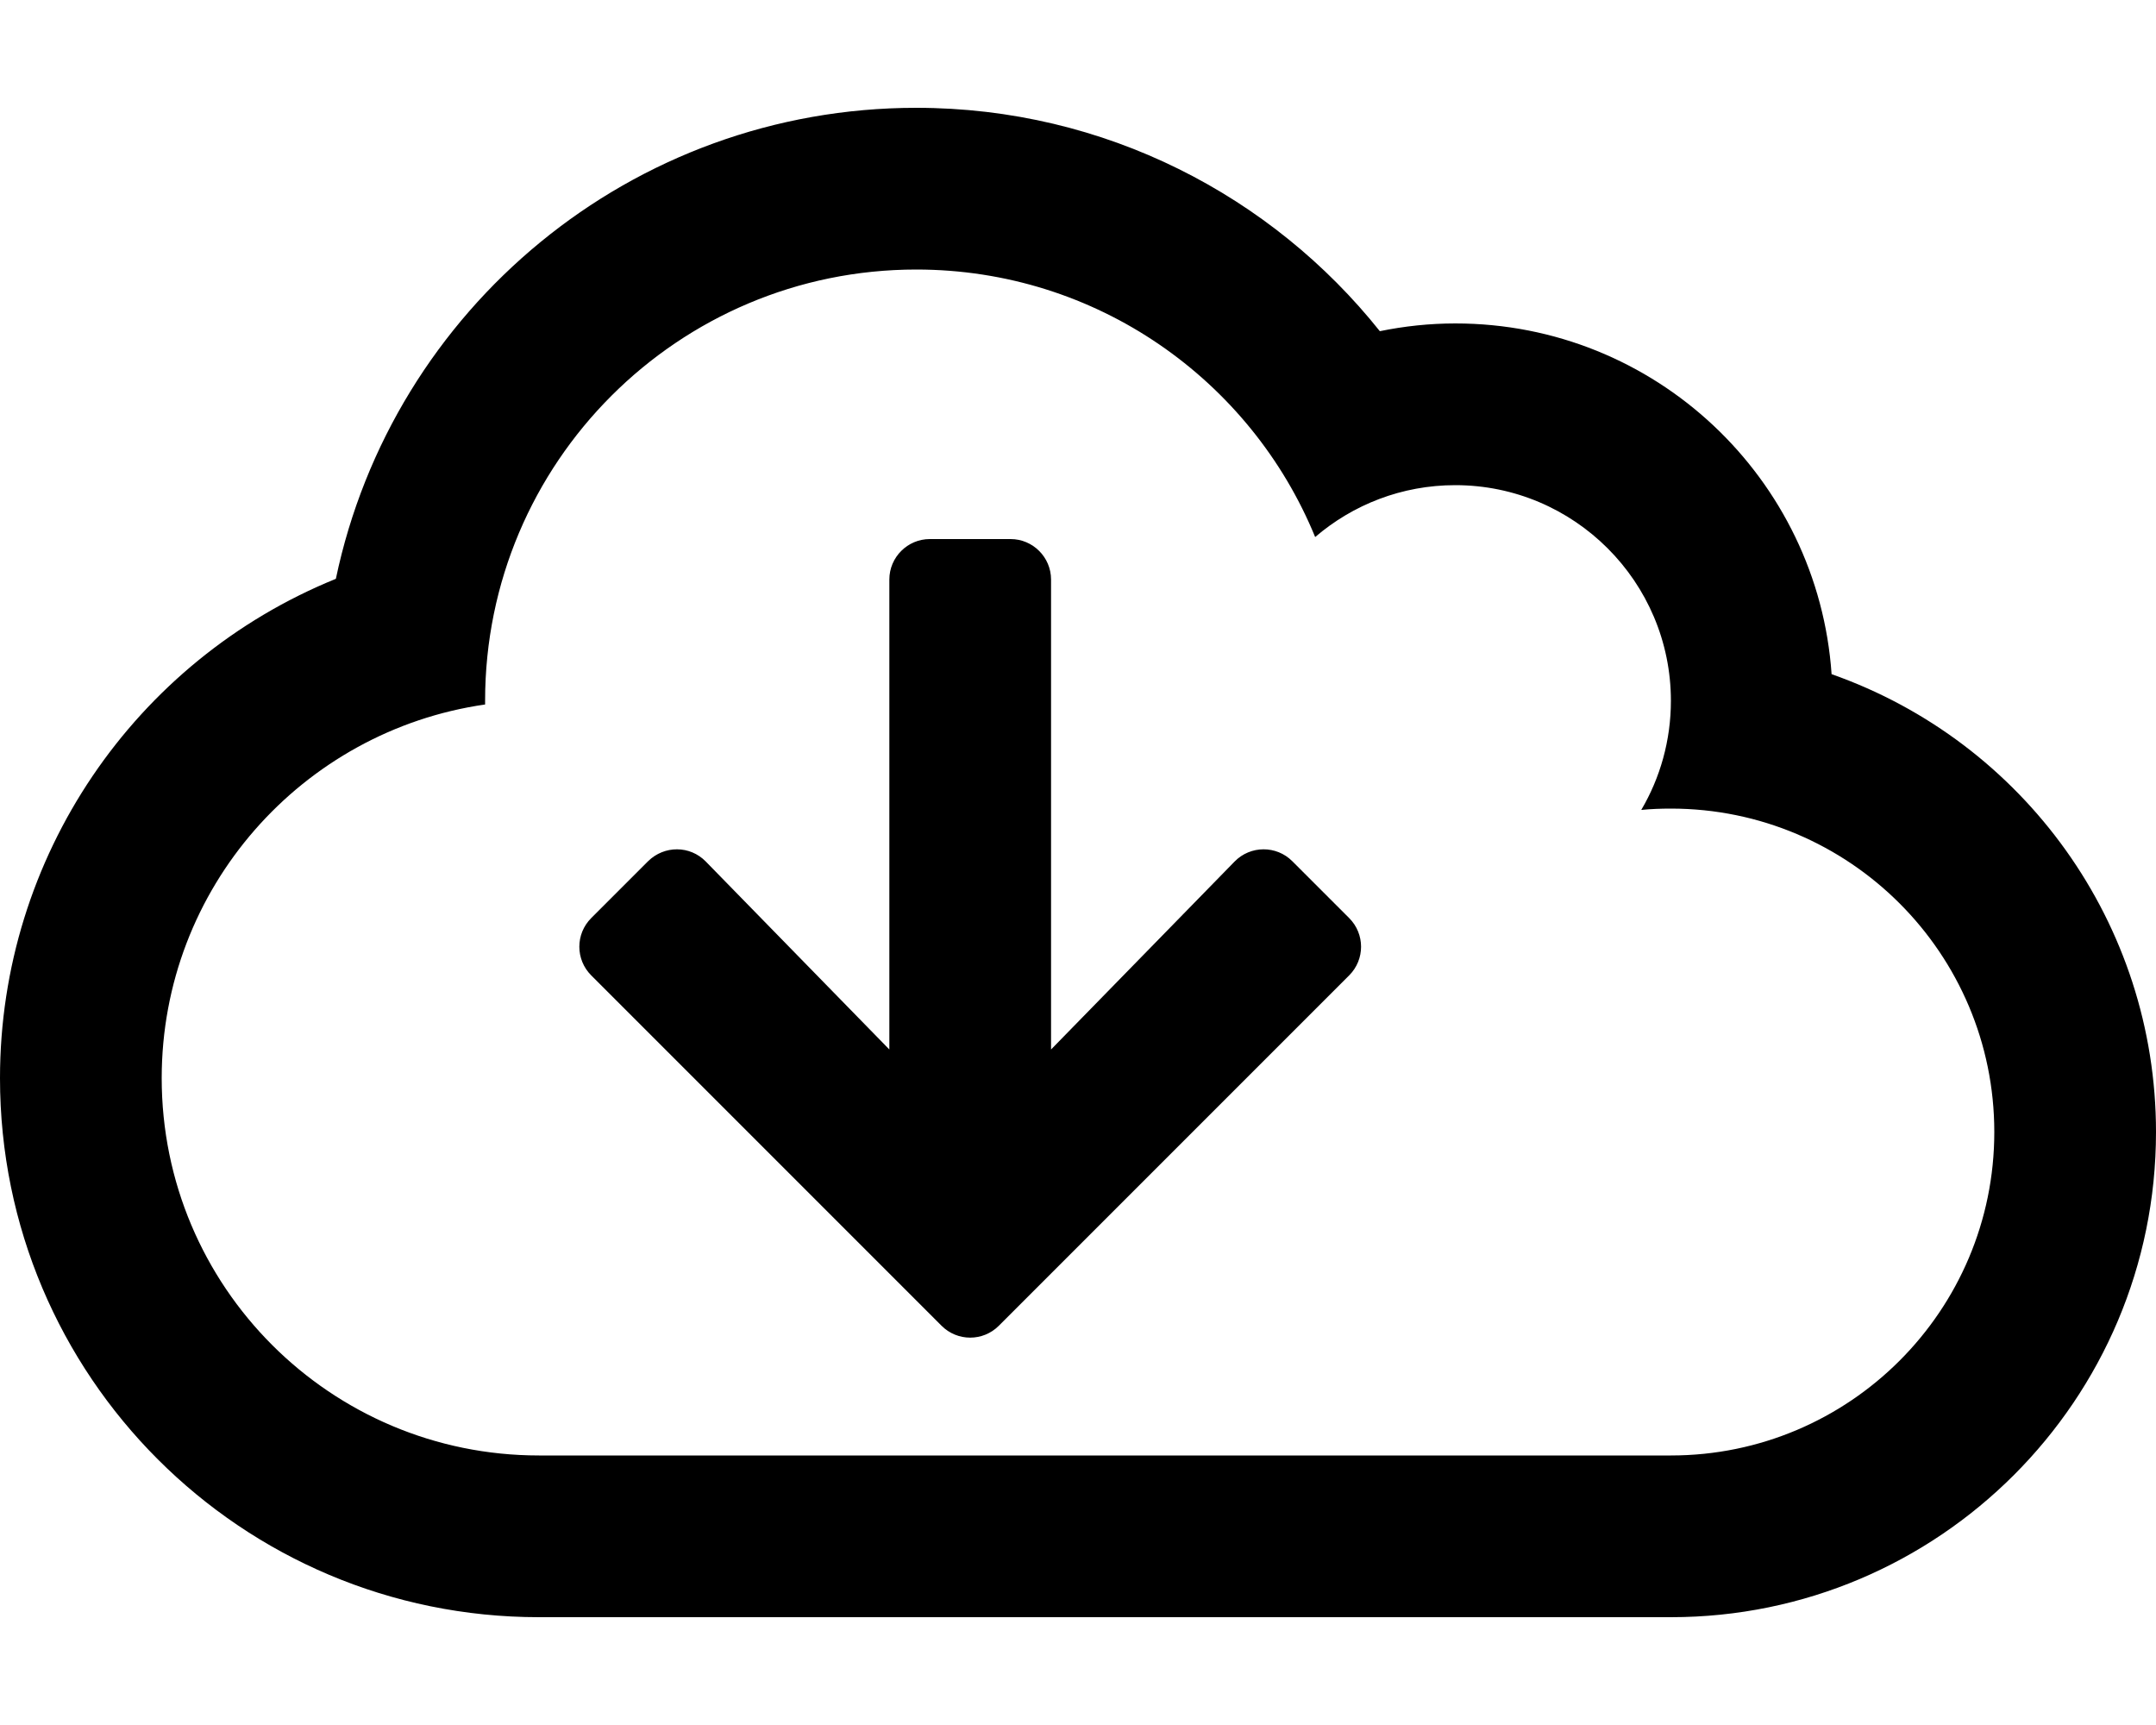
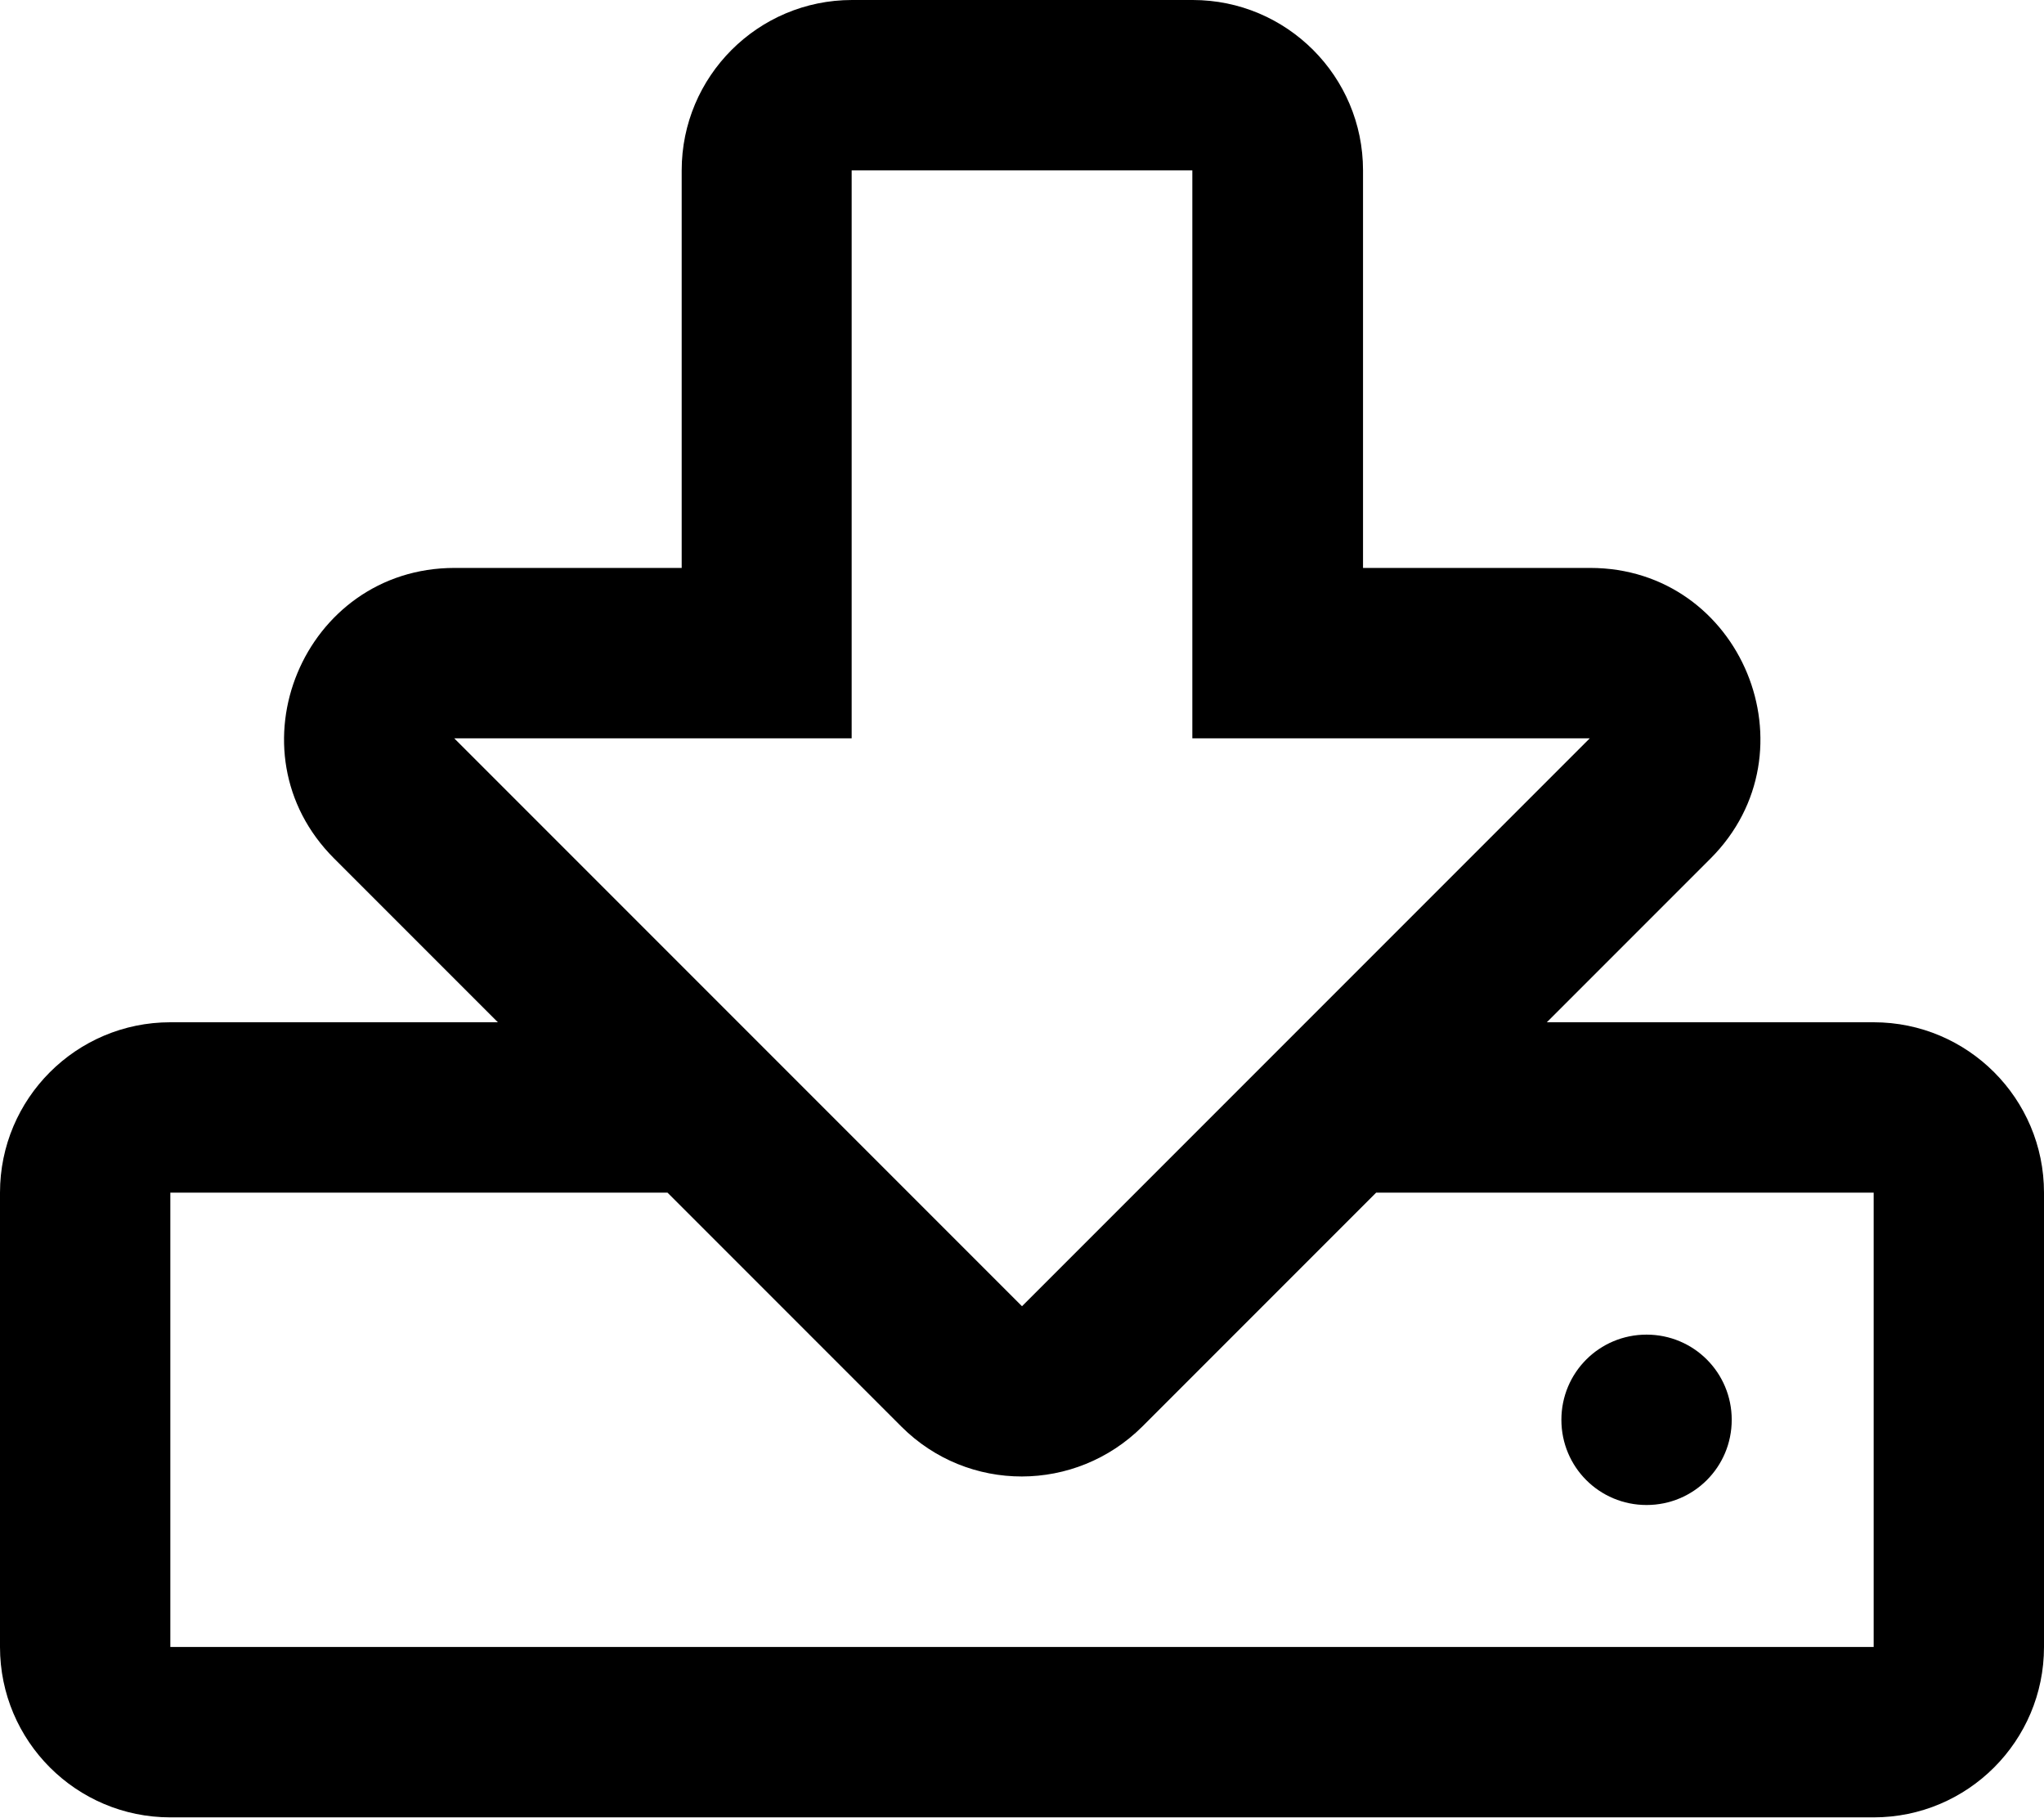
- <svg xmlns="http://www.w3.org/2000/svg" viewBox="0 0 640 512">
-   <path d="M543.7 200.1C539.7 142.1 491.4 96 432 96c-7.6 0-15.1.8-22.4 2.3C377.7 58.3 328.1 32 272 32c-84.6 0-155.5 59.7-172.3 139.8C39.9 196.1 0 254.4 0 320c0 88.4 71.6 160 160 160h336c79.5 0 144-64.5 144-144 0-61.8-39.2-115.8-96.3-135.9zM496 432H160c-61.9 0-112-50.1-112-112 0-56.4 41.7-103.1 96-110.9V208c0-70.7 57.3-128 128-128 53.5 0 99.3 32.8 118.4 79.4 11.2-9.6 25.7-15.4 41.6-15.4 35.3 0 64 28.7 64 64 0 11.8-3.2 22.9-8.8 32.4 2.9-.3 5.9-.4 8.8-.4 53 0 96 43 96 96s-43 96-96 96zM383.6 255.6c-4.7-4.7-12.4-4.7-17.1.1L312 311.5V172c0-6.6-5.4-12-12-12h-24c-6.6 0-12 5.4-12 12v139.5l-54.5-55.8c-4.7-4.8-12.3-4.8-17.1-.1l-16.9 16.9c-4.7 4.7-4.7 12.3 0 17l104 104c4.7 4.7 12.3 4.7 17 0l104-104c4.7-4.7 4.7-12.3 0-17l-16.9-16.9z" />
+ <svg xmlns="http://www.w3.org/2000/svg" viewBox="0 0 576 512">
+   <path d="M528 288h-92.1l46.1-46.1c30.1-30.1 8.8-81.9-33.9-81.9h-64V48c0-26.5-21.5-48-48-48h-96c-26.5 0-48 21.5-48 48v112h-64c-42.6 0-64.2 51.7-33.9 81.9l46.1 46.1H48c-26.5 0-48 21.5-48 48v128c0 26.5 21.5 48 48 48h480c26.5 0 48-21.5 48-48V336c0-26.5-21.5-48-48-48zm-400-80h112V48h96v160h112L288 368 128 208zm400 256H48V336h140.1l65.9 65.9c18.8 18.8 49.1 18.7 67.9 0l65.9-65.9H528v128zm-88-64c0-13.3 10.7-24 24-24s24 10.7 24 24-10.7 24-24 24-24-10.7-24-24z" />
</svg>
